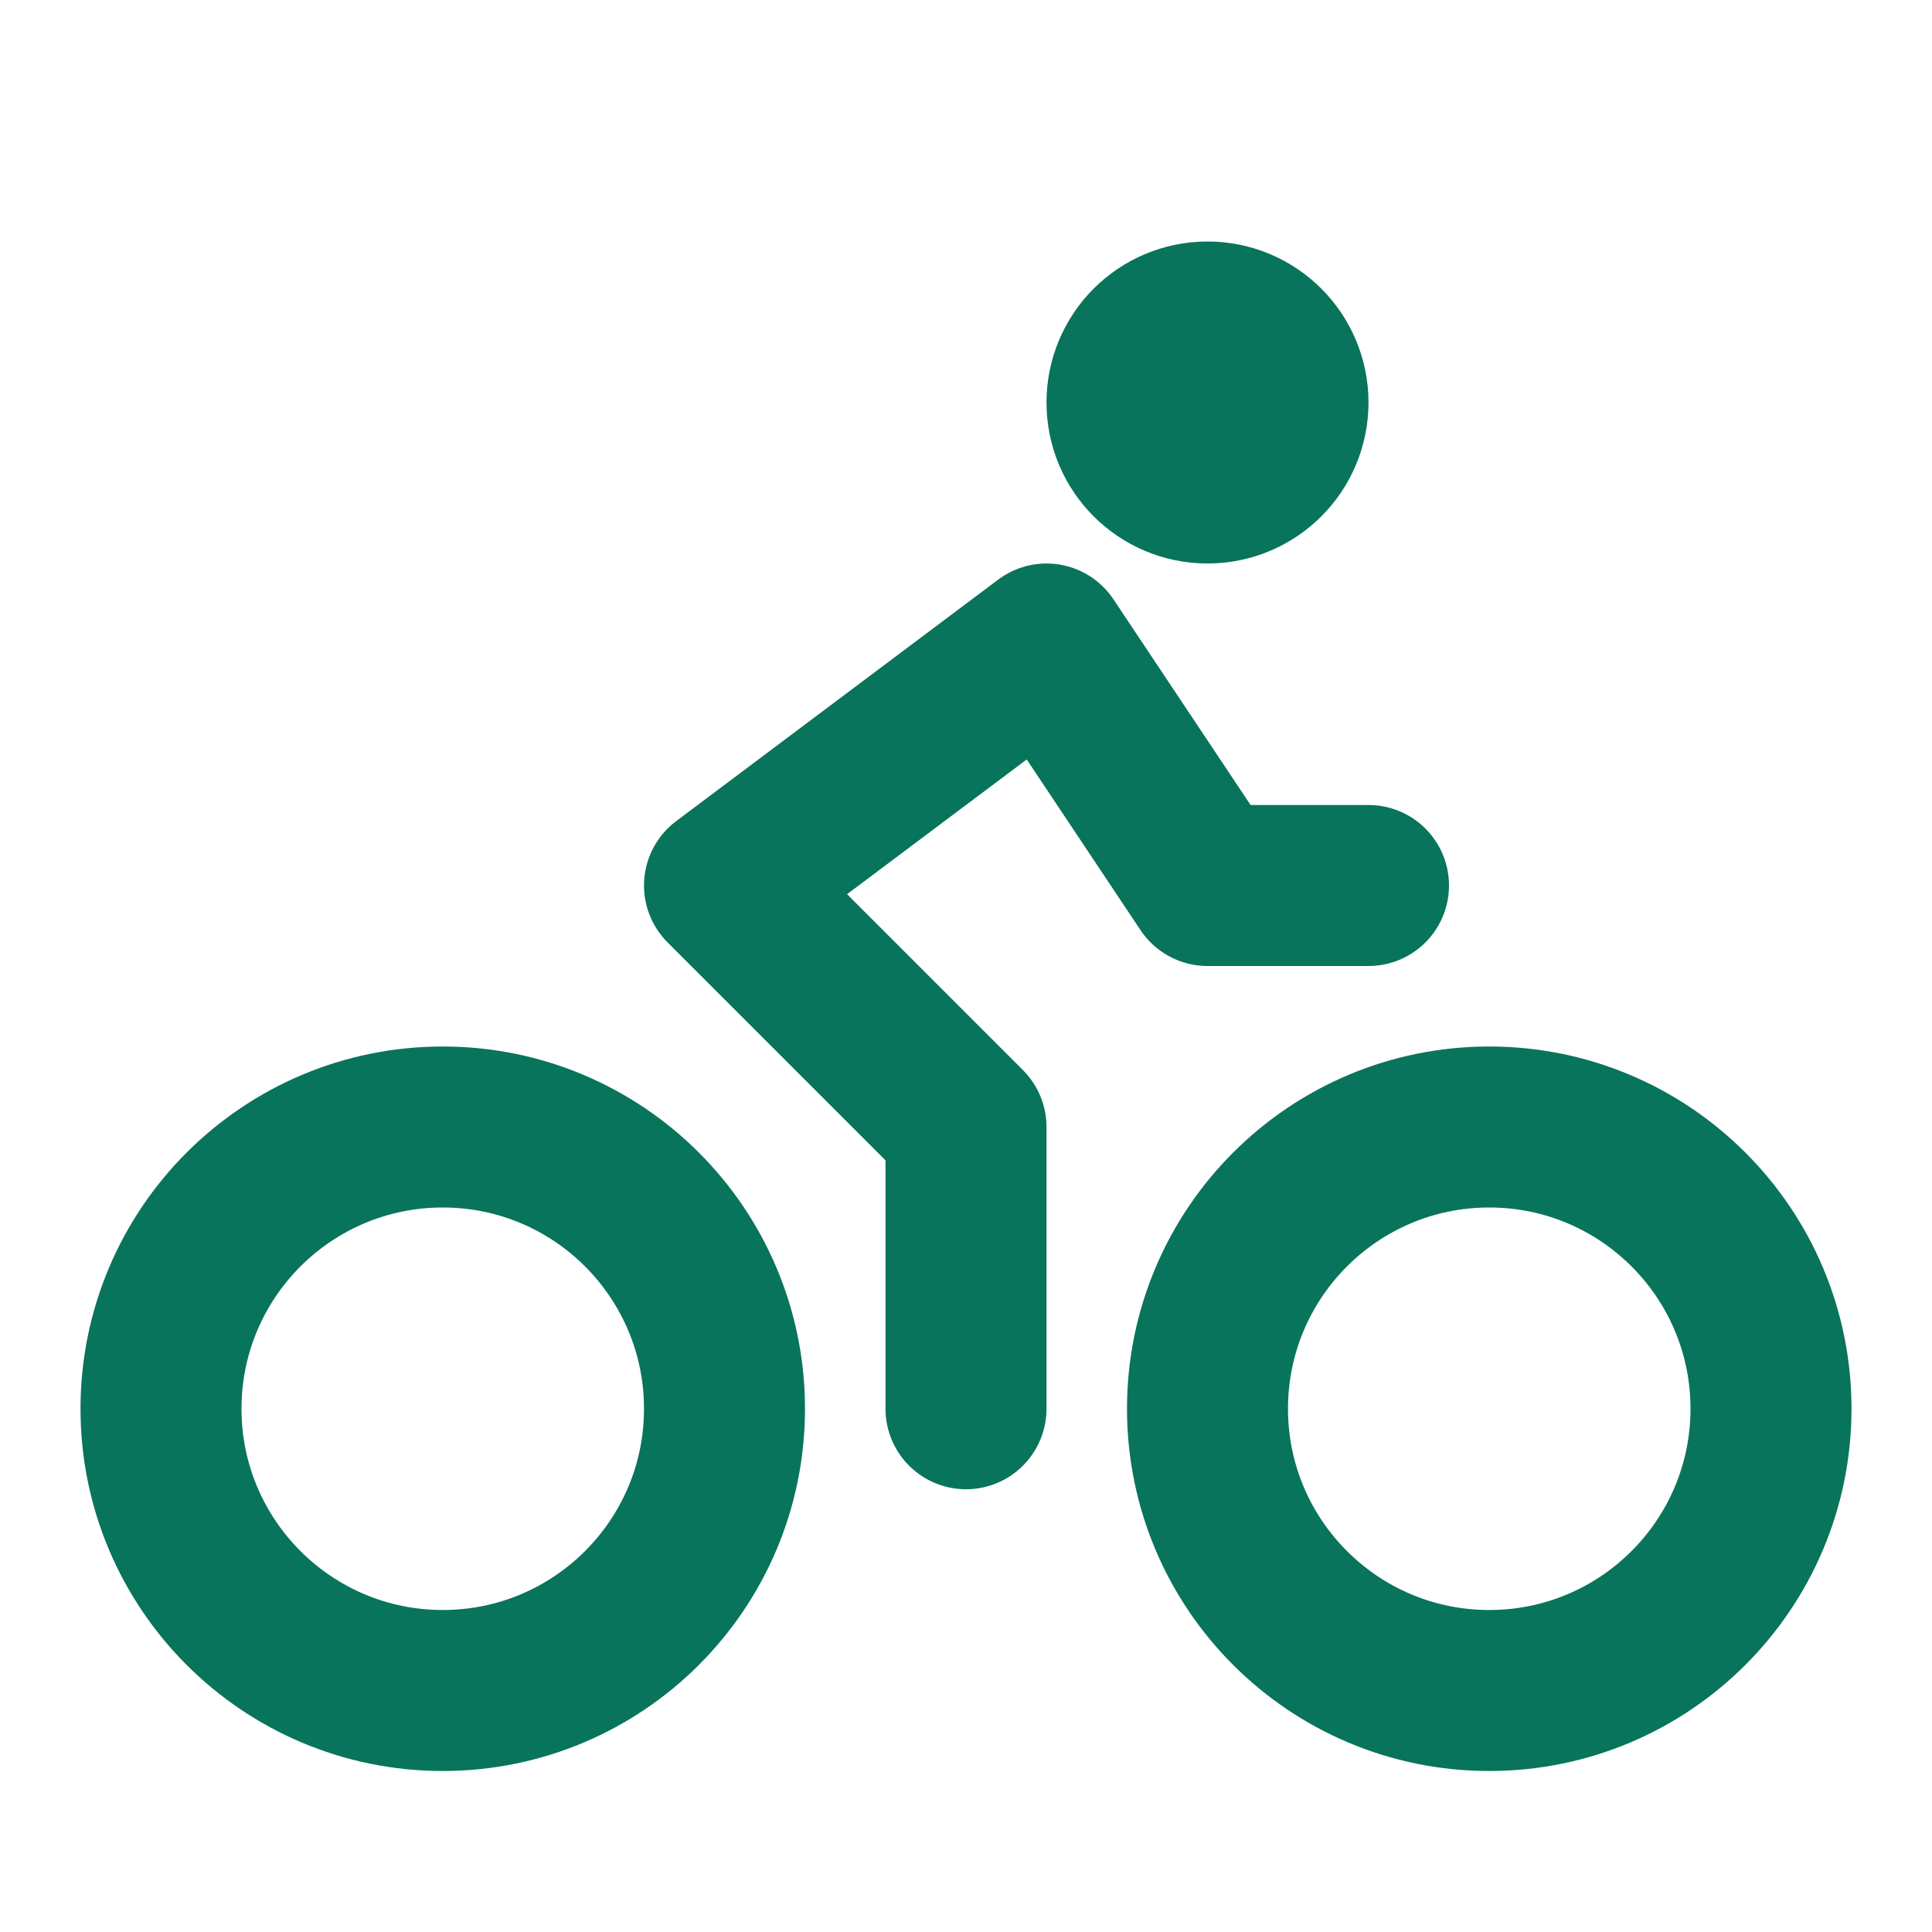
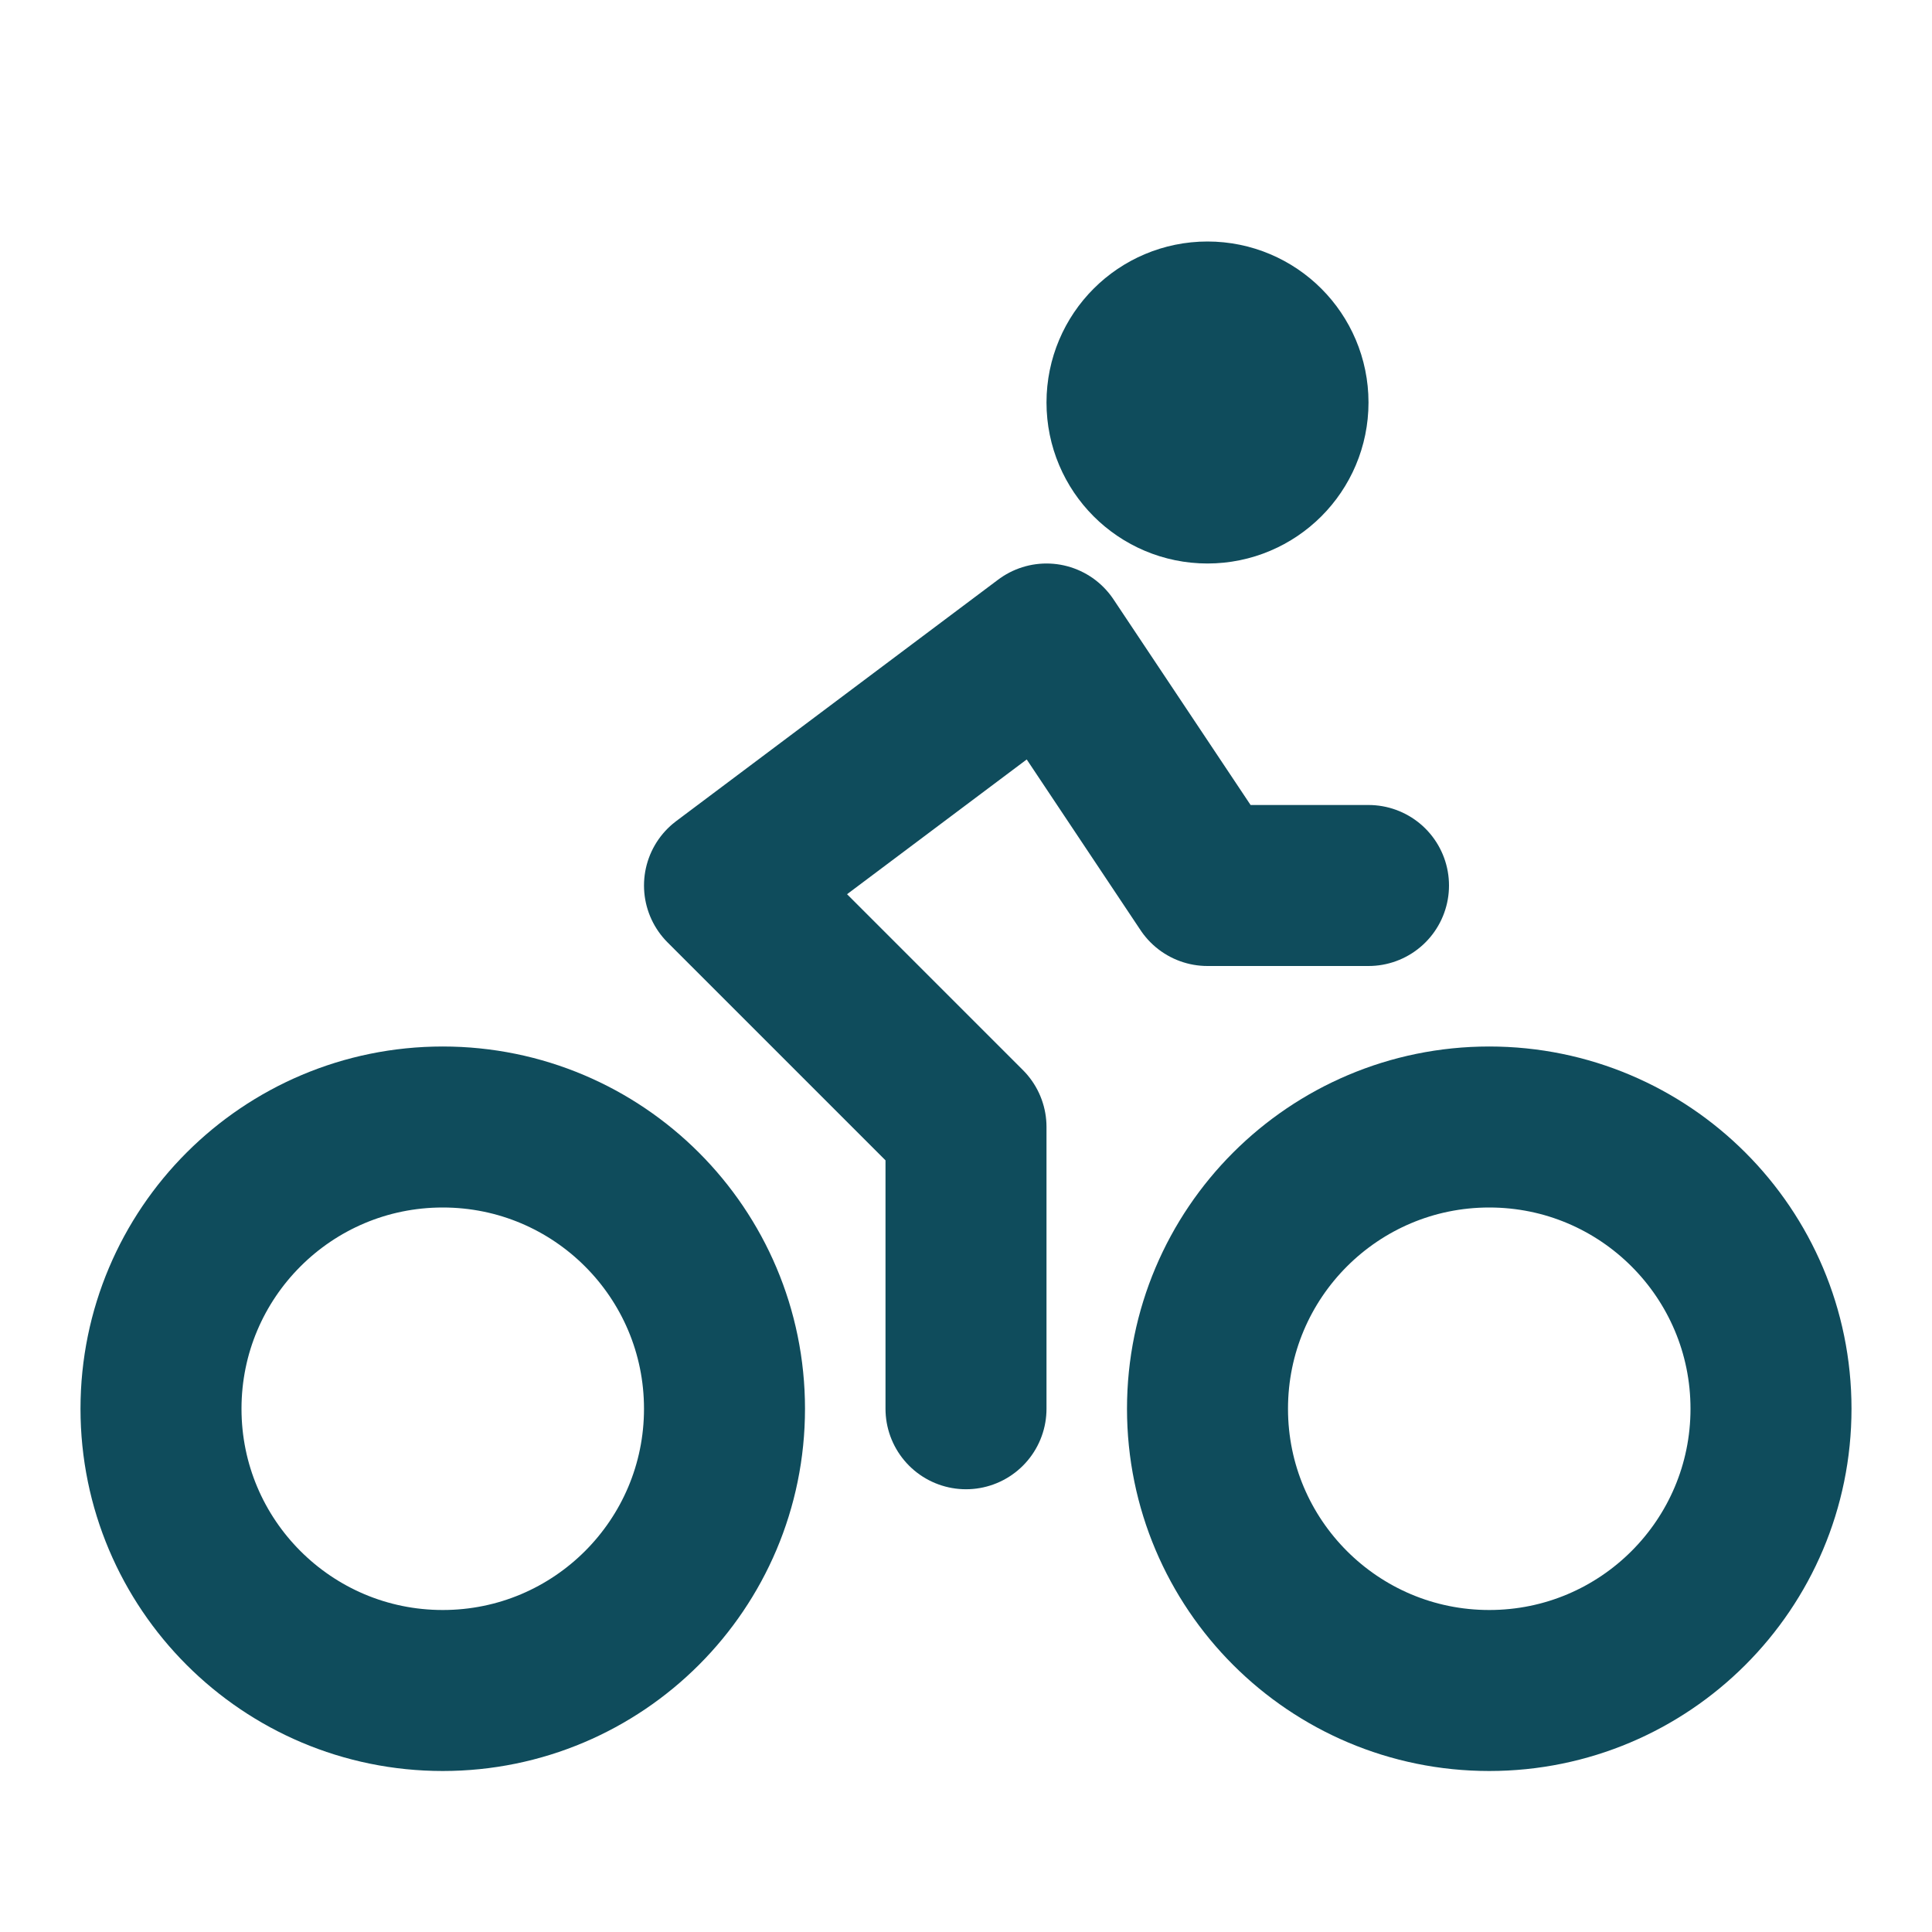
- <svg xmlns="http://www.w3.org/2000/svg" width="32" height="32" viewBox="0 0 24 24" fill="none" stroke="#08745b" stroke-width="2" stroke-linecap="round" stroke-linejoin="round" class="lucide lucide-bike" aria-hidden="true">
+ <svg xmlns="http://www.w3.org/2000/svg" width="32" height="32" viewBox="0 0 24 24" fill="none" stroke="#0f4c5c" stroke-width="2" stroke-linecap="round" stroke-linejoin="round" class="lucide lucide-bike" aria-hidden="true">
  <circle cx="18.5" cy="17.5" r="3.5" />
  <circle cx="5.5" cy="17.5" r="3.5" />
  <circle cx="15" cy="5" r="1" />
  <path d="M12 17.5V14l-3-3 4-3 2 3h2" />
</svg>
